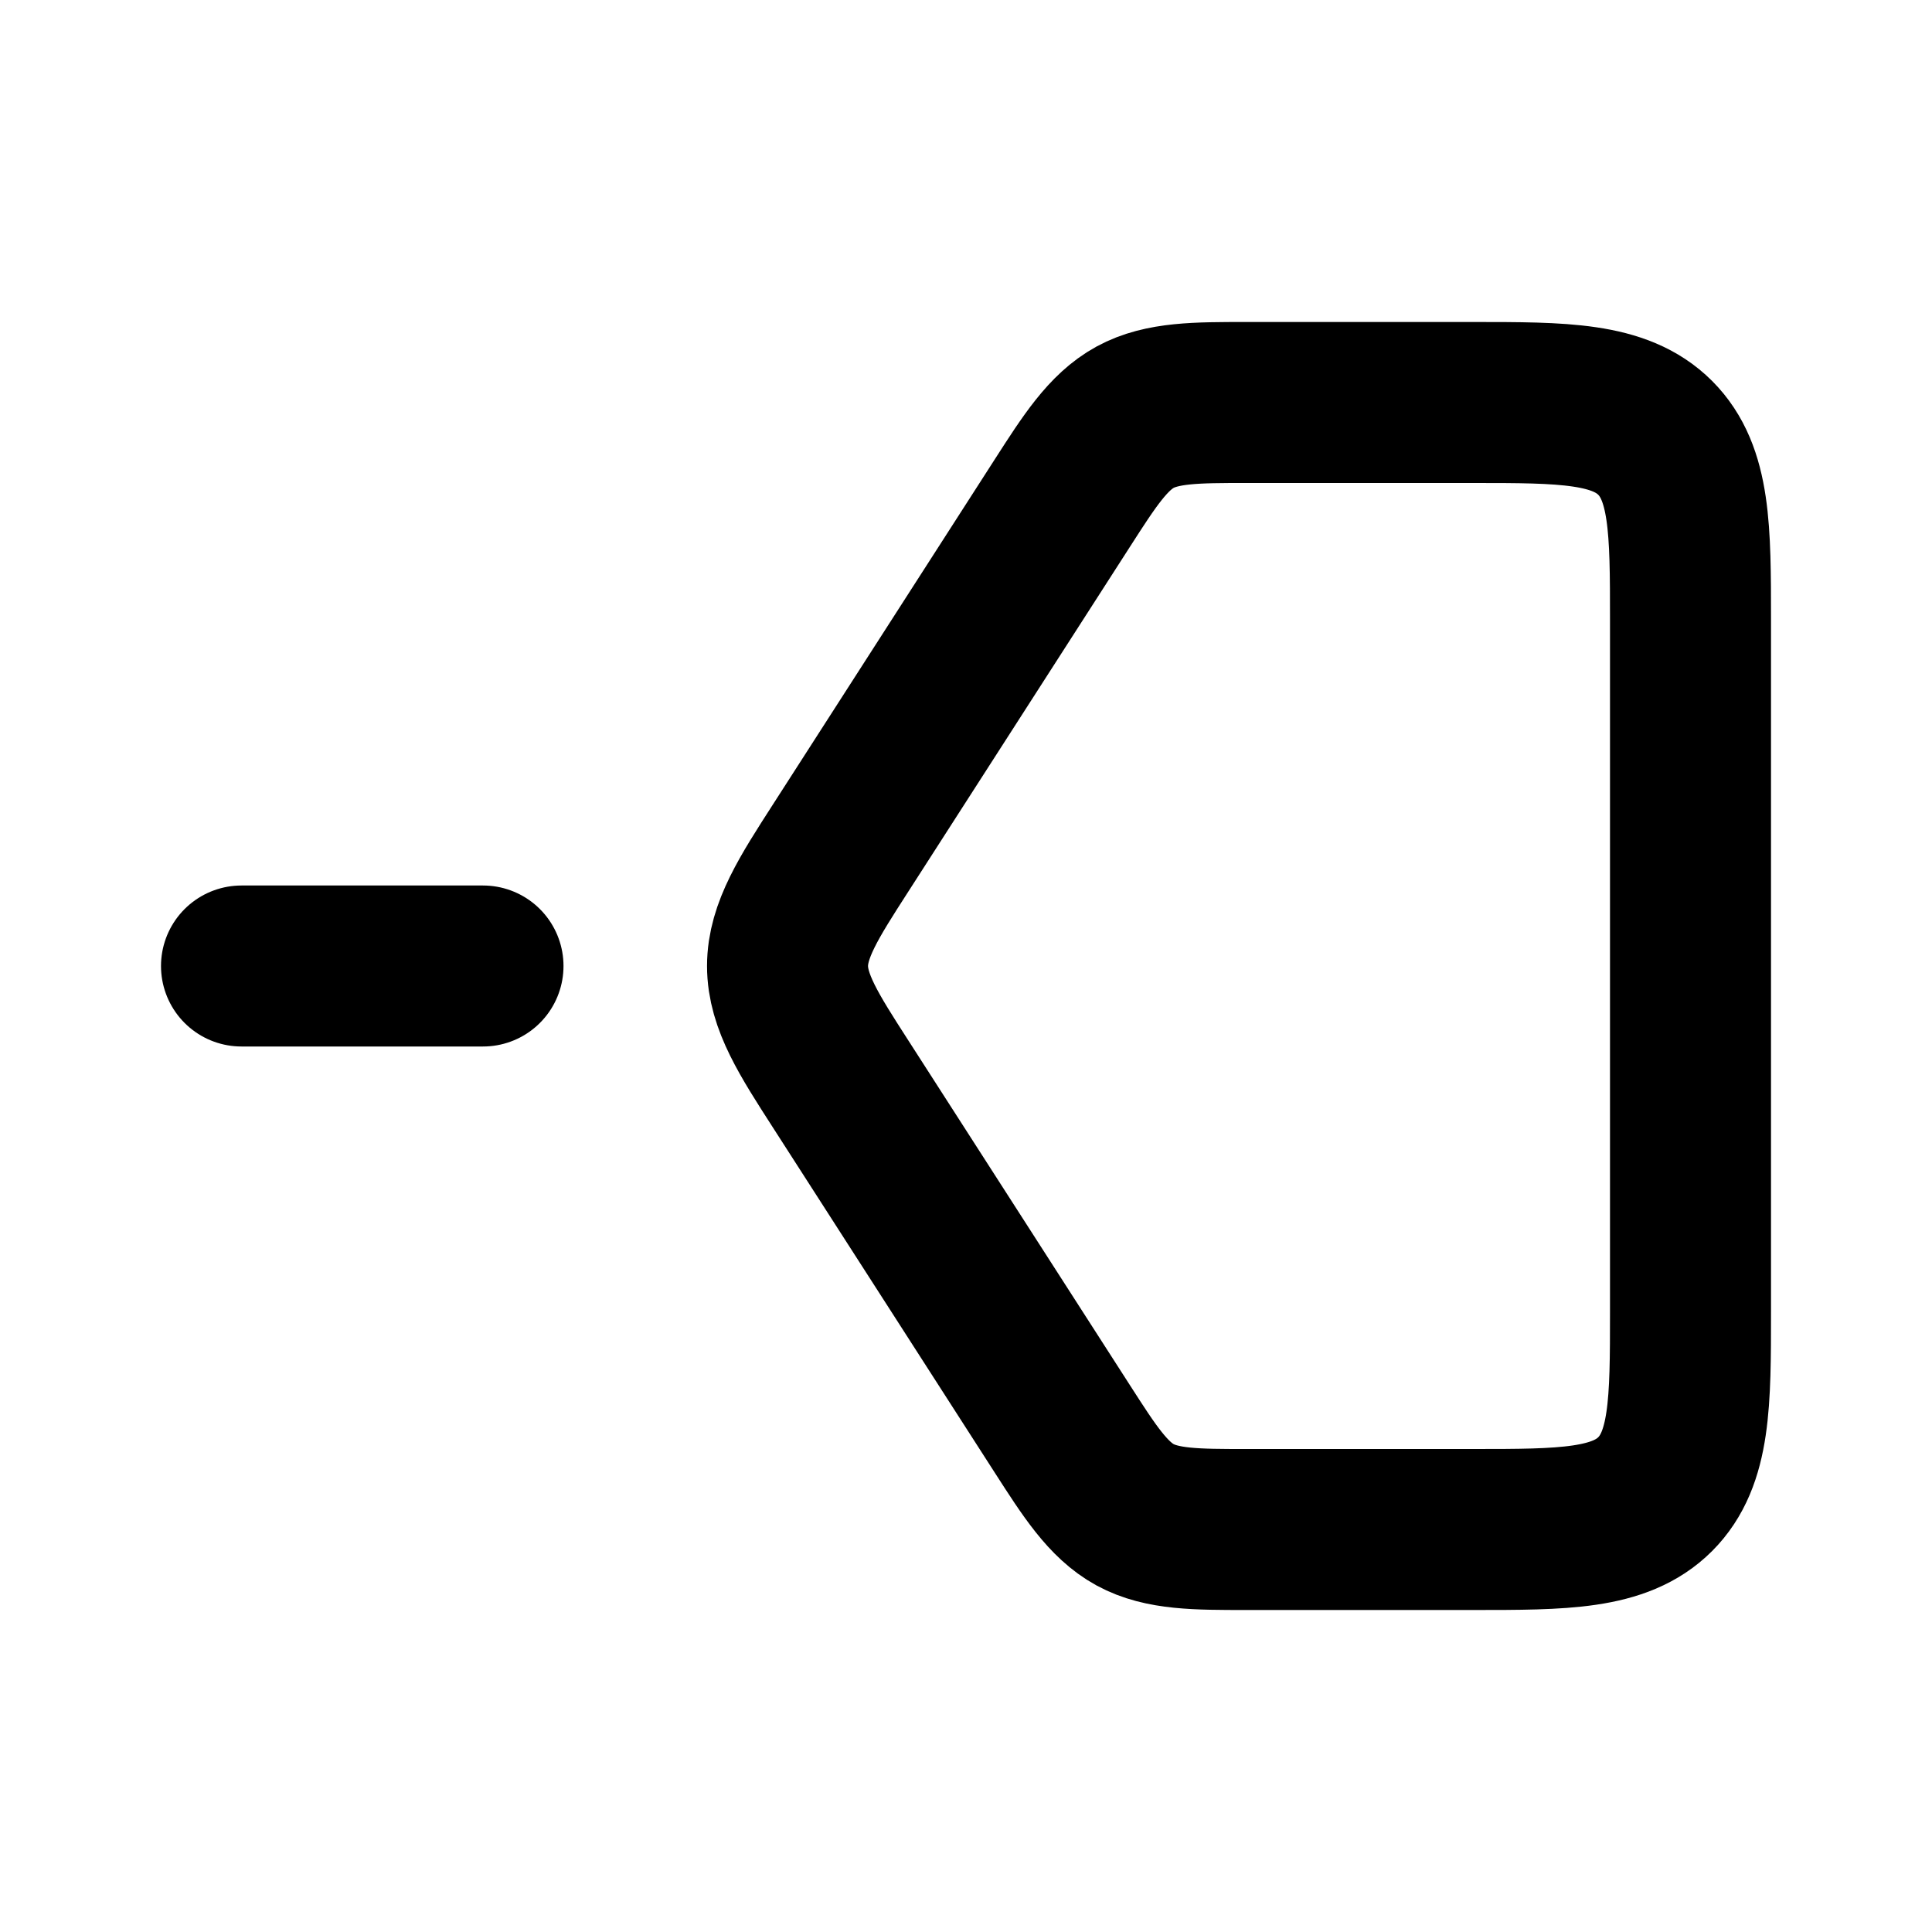
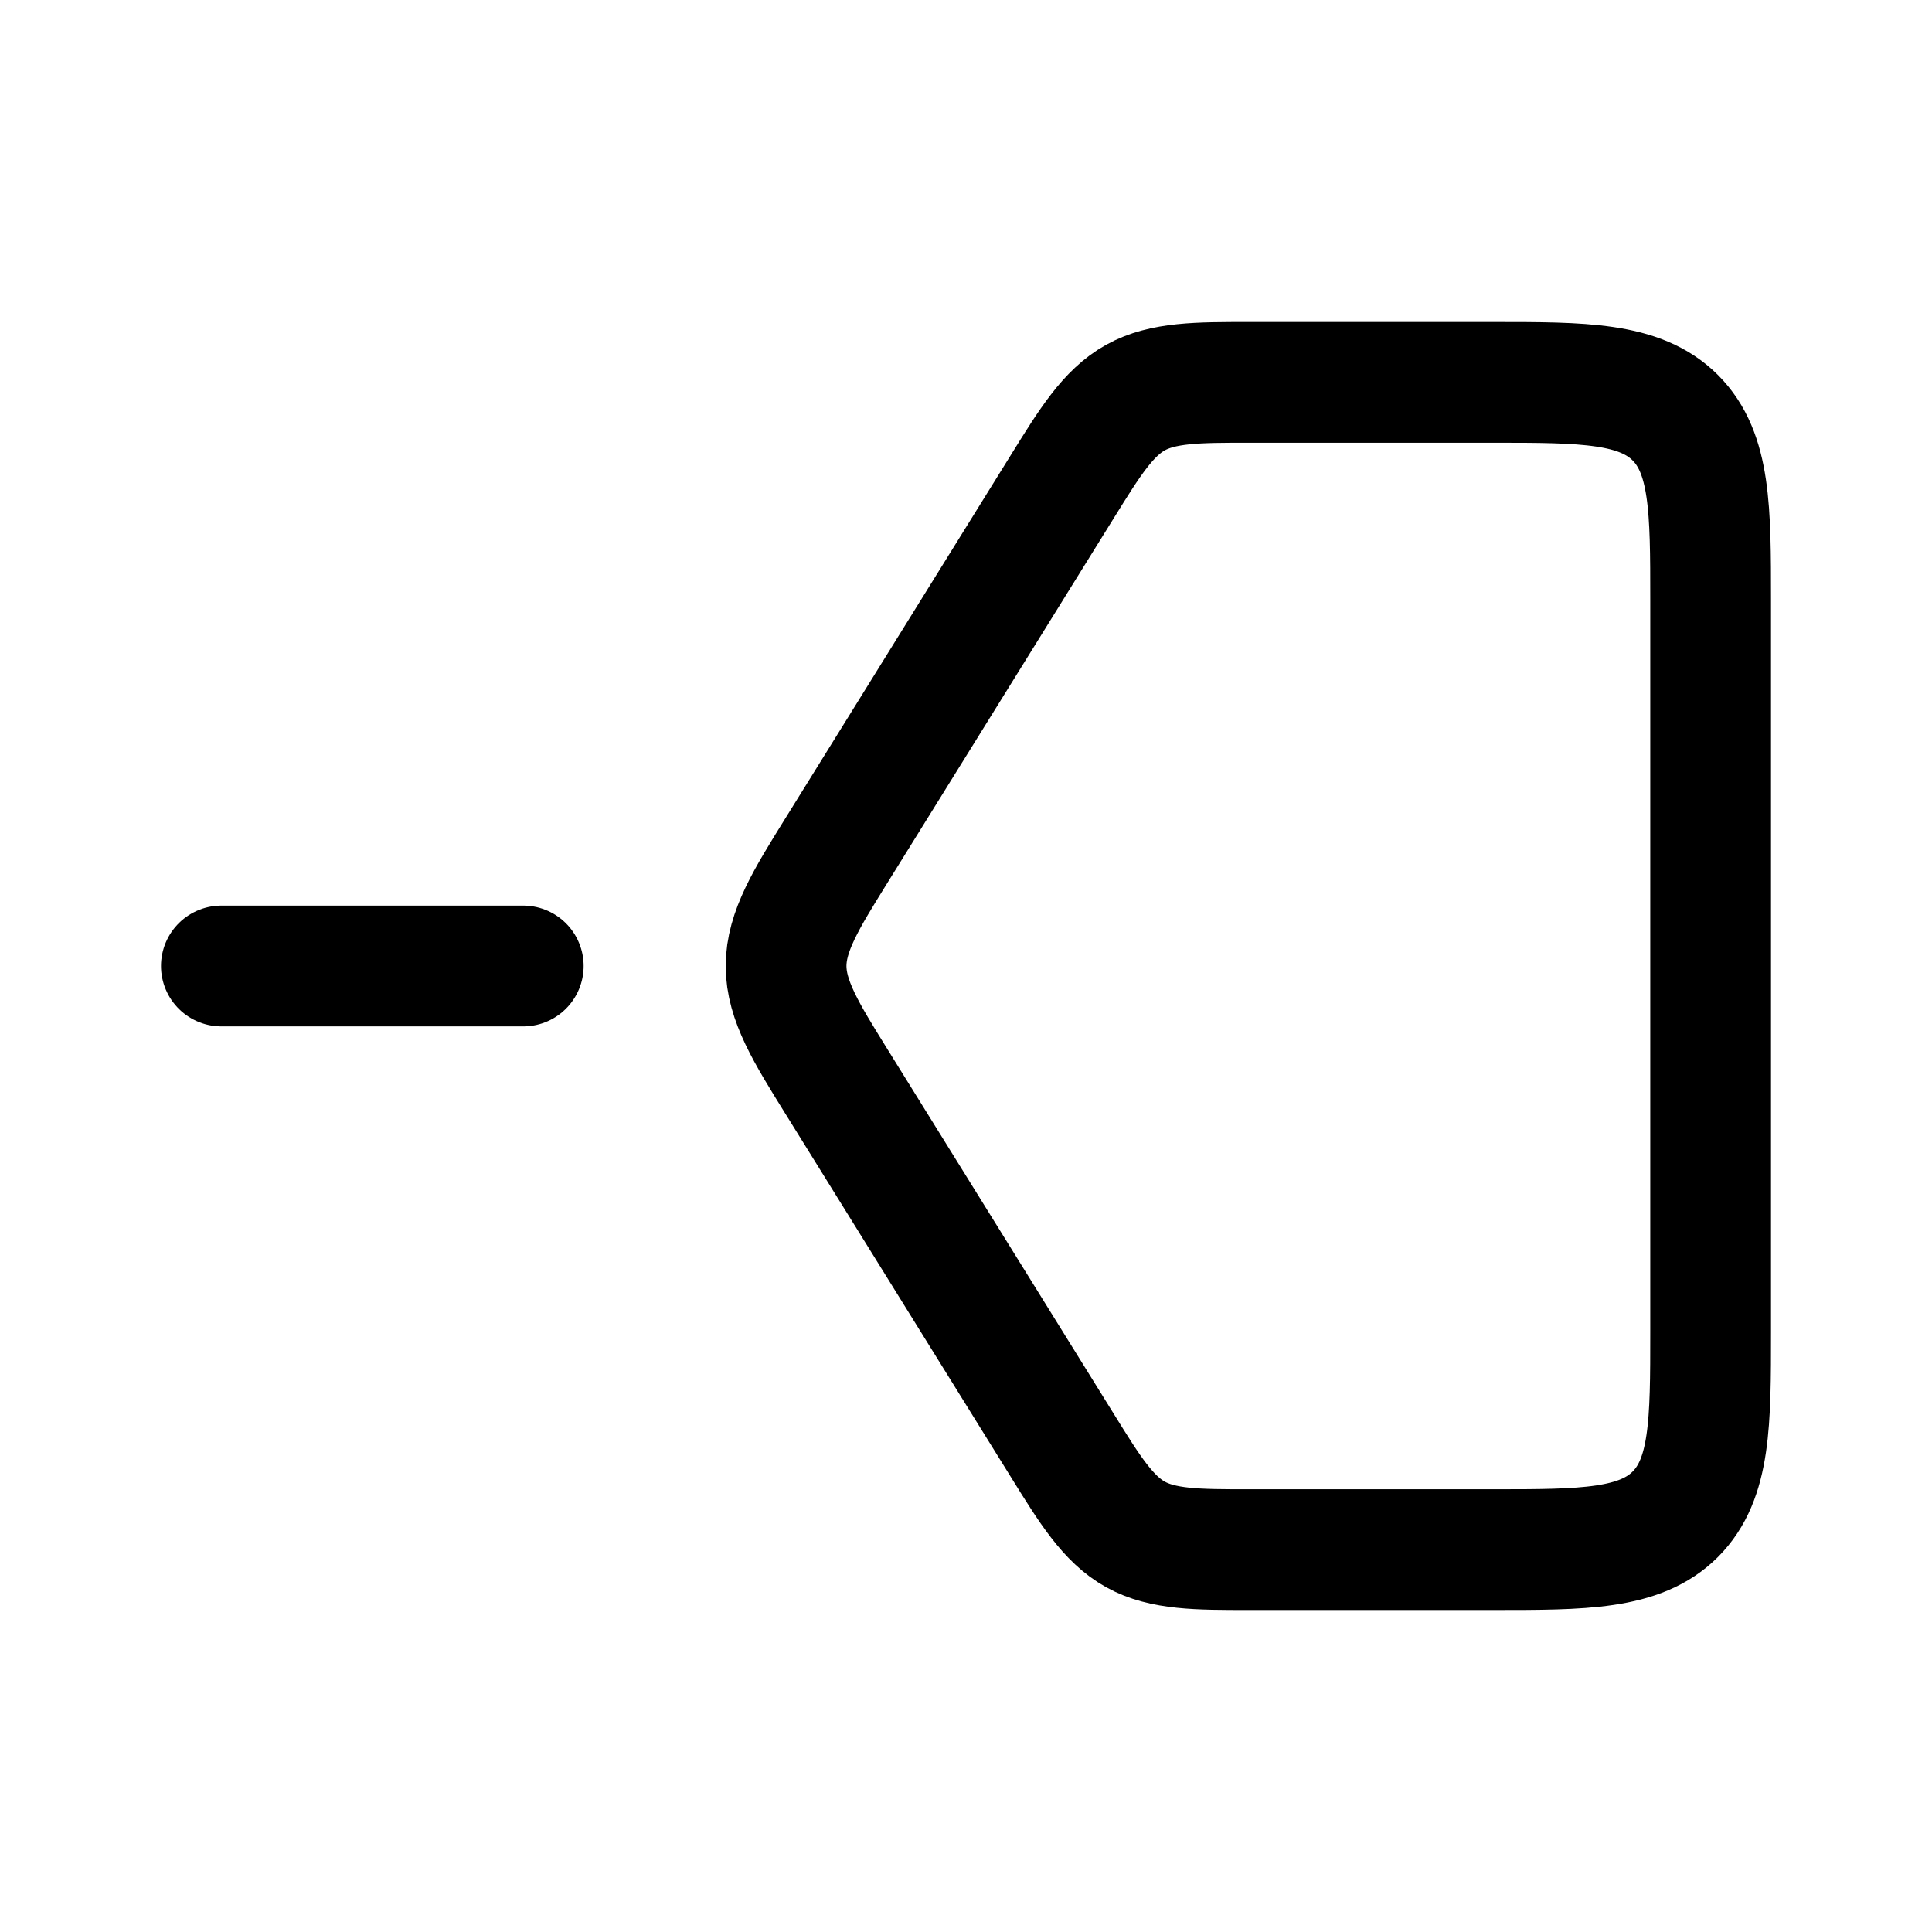
<svg xmlns="http://www.w3.org/2000/svg" viewBox="0 0 24 24" width="24" height="24">
-   <path d="M3 12L6 12" fill="none" stroke="currentColor" stroke-width="2" stroke-linecap="round" stroke-linejoin="round" />
-   <path d="M10.439 13.46C10.051 12.857 9.783 12.441 9.783 12C9.783 11.559 10.051 11.143 10.439 10.54L13.203 6.24C13.532 5.728 13.764 5.367 14.1 5.183C14.436 5 14.866 5 15.474 5L18.3 5C19.415 5 20.121 5 20.561 5.439C21 5.879 21 6.585 21 7.7L21 16.3C21 17.415 21 18.121 20.561 18.561C20.121 19 19.415 19 18.3 19L15.474 19C14.866 19 14.436 19 14.1 18.817C13.764 18.633 13.532 18.272 13.203 17.76Z" fill="none" stroke="currentColor" stroke-width="2" stroke-linecap="round" stroke-linejoin="round" />
+   <path d="M2.75 12L6.5 12" fill="none" stroke="currentColor" stroke-width="1.5" stroke-linecap="round" stroke-linejoin="round" />
+   <path d="M10.384 13.424C10.019 12.836 9.765 12.428 9.765 12C9.765 11.572 10.019 11.164 10.384 10.576L13.208 6.026C13.535 5.499 13.765 5.128 14.105 4.939C14.445 4.75 14.882 4.75 15.502 4.75L18.55 4.75C19.665 4.75 20.371 4.75 20.811 5.189C21.25 5.629 21.25 6.335 21.25 7.45L21.25 16.55C21.25 17.665 21.25 18.371 20.811 18.811C20.371 19.25 19.665 19.25 18.55 19.25L15.502 19.25C14.882 19.25 14.445 19.25 14.105 19.061C13.765 18.872 13.535 18.501 13.208 17.974Z" fill="none" stroke="currentColor" stroke-width="1.5" stroke-linecap="round" stroke-linejoin="round" />
</svg>
